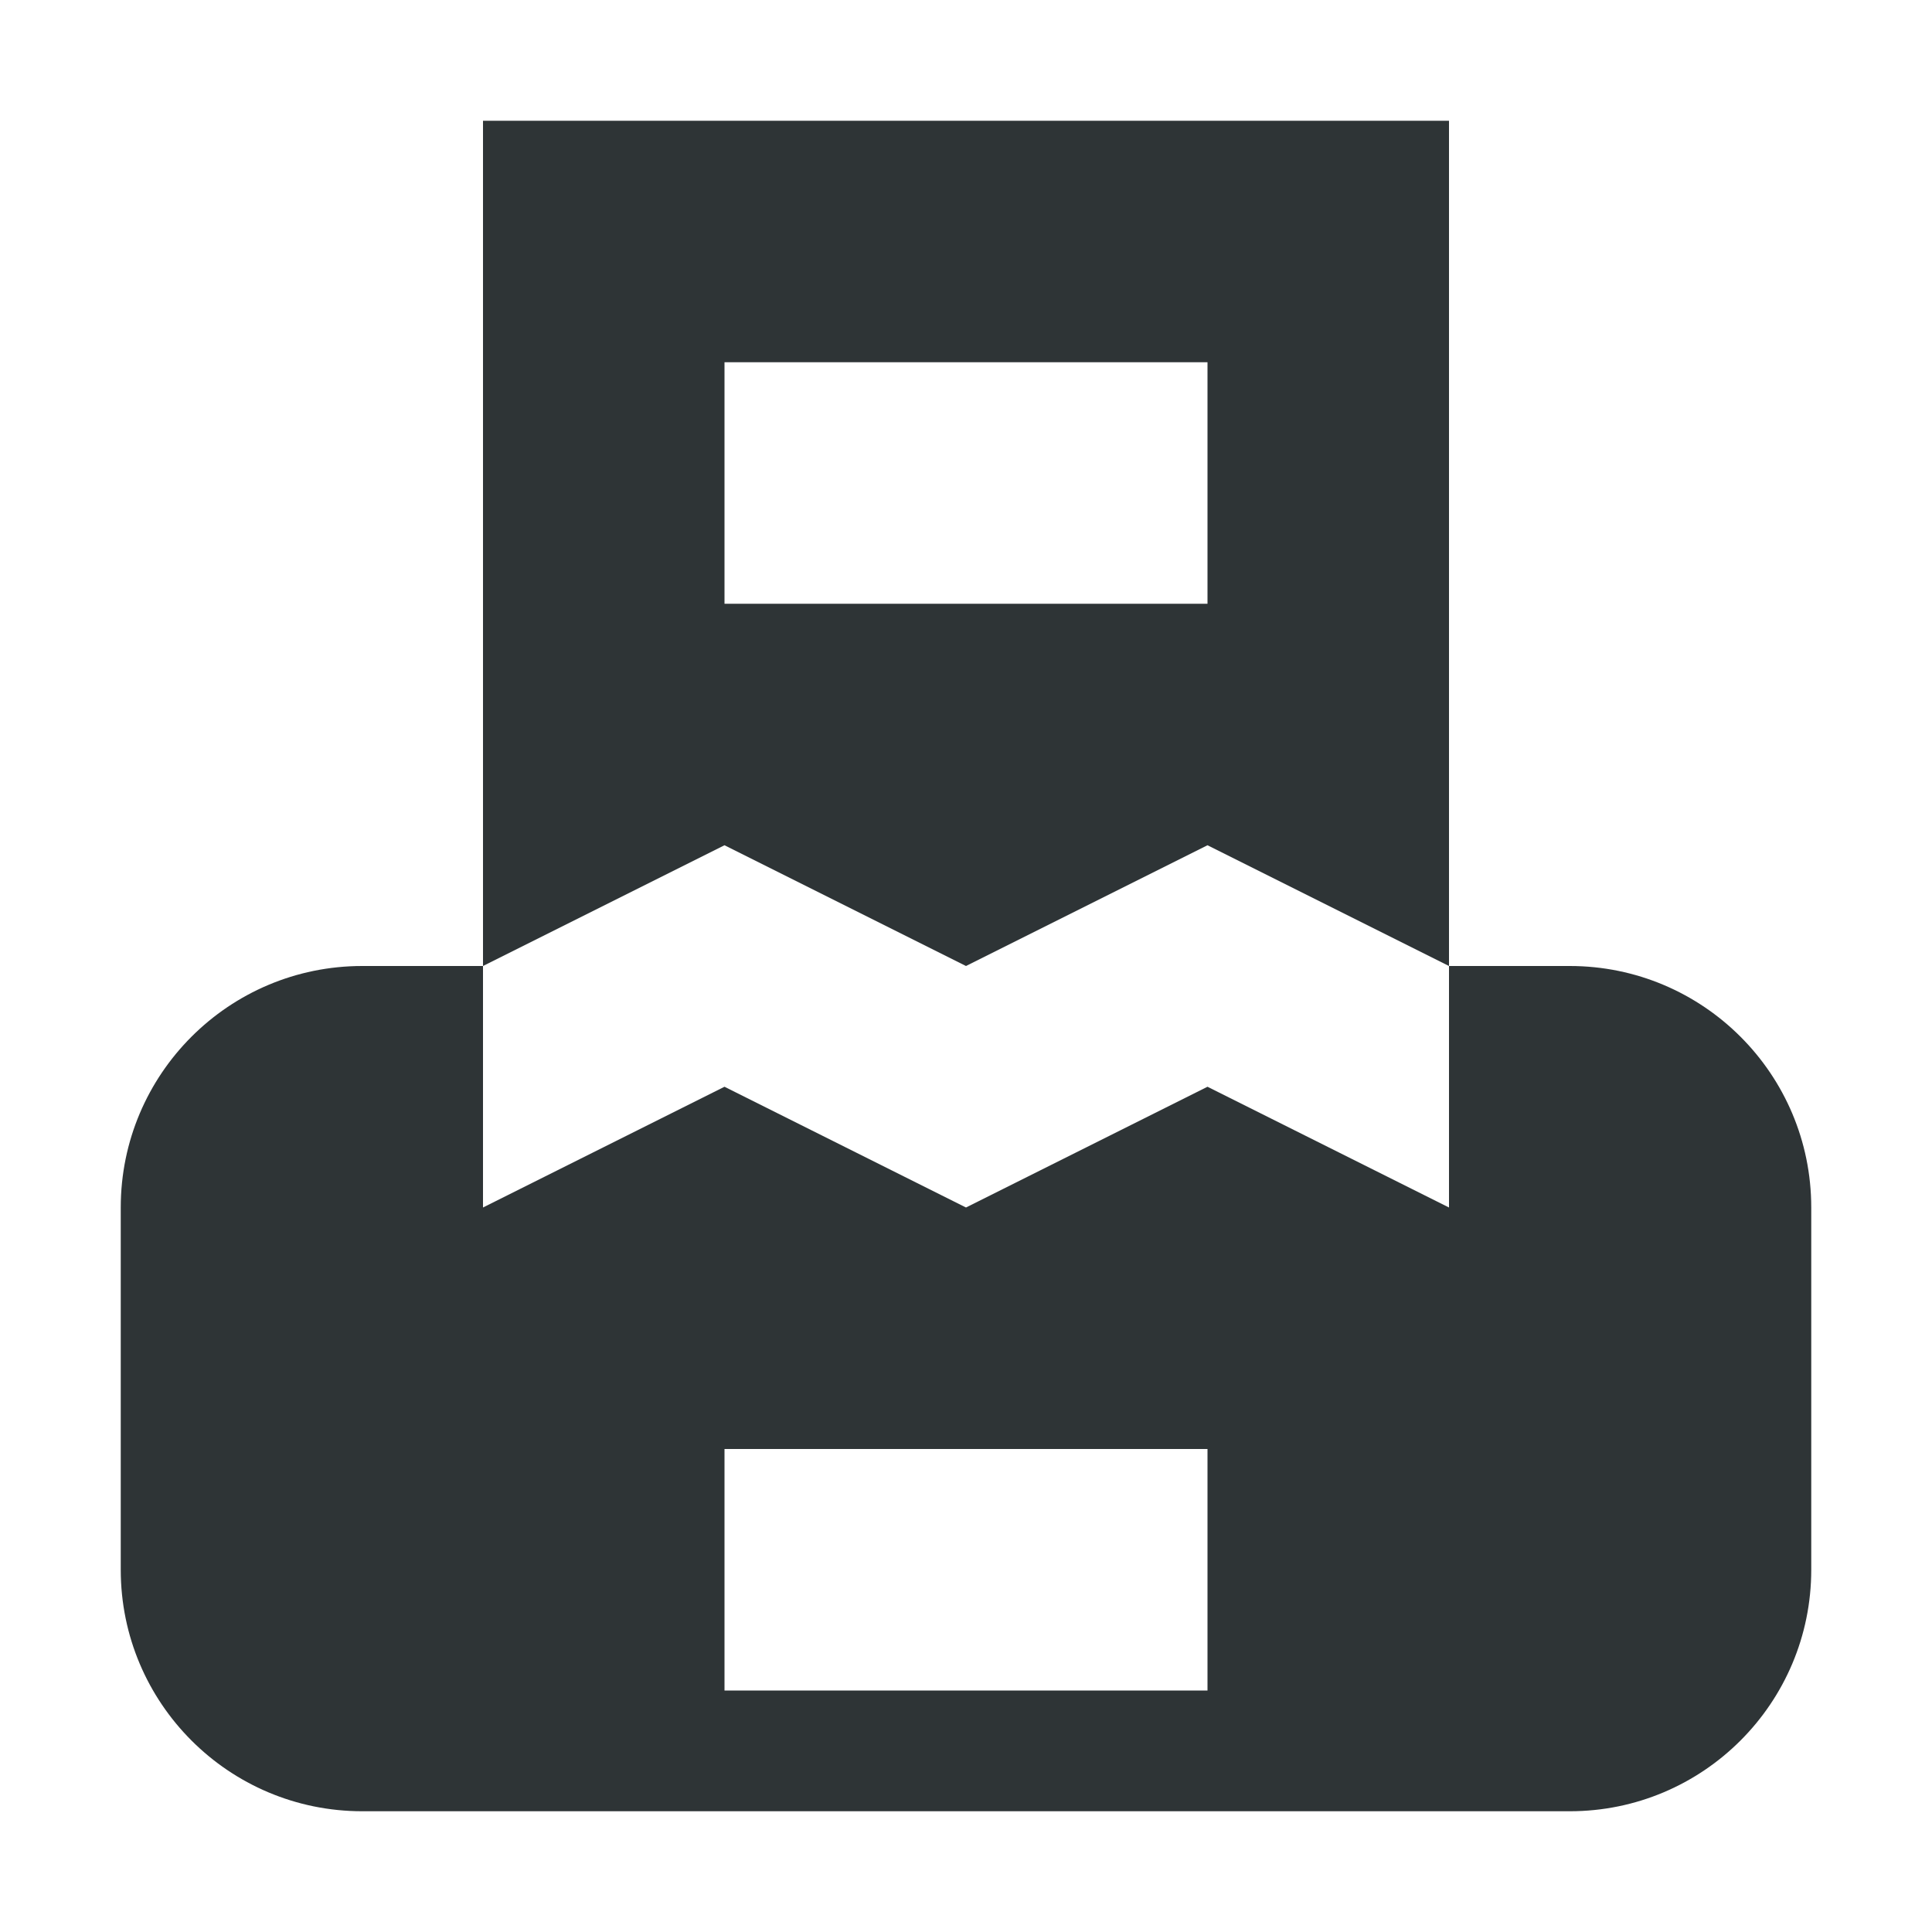
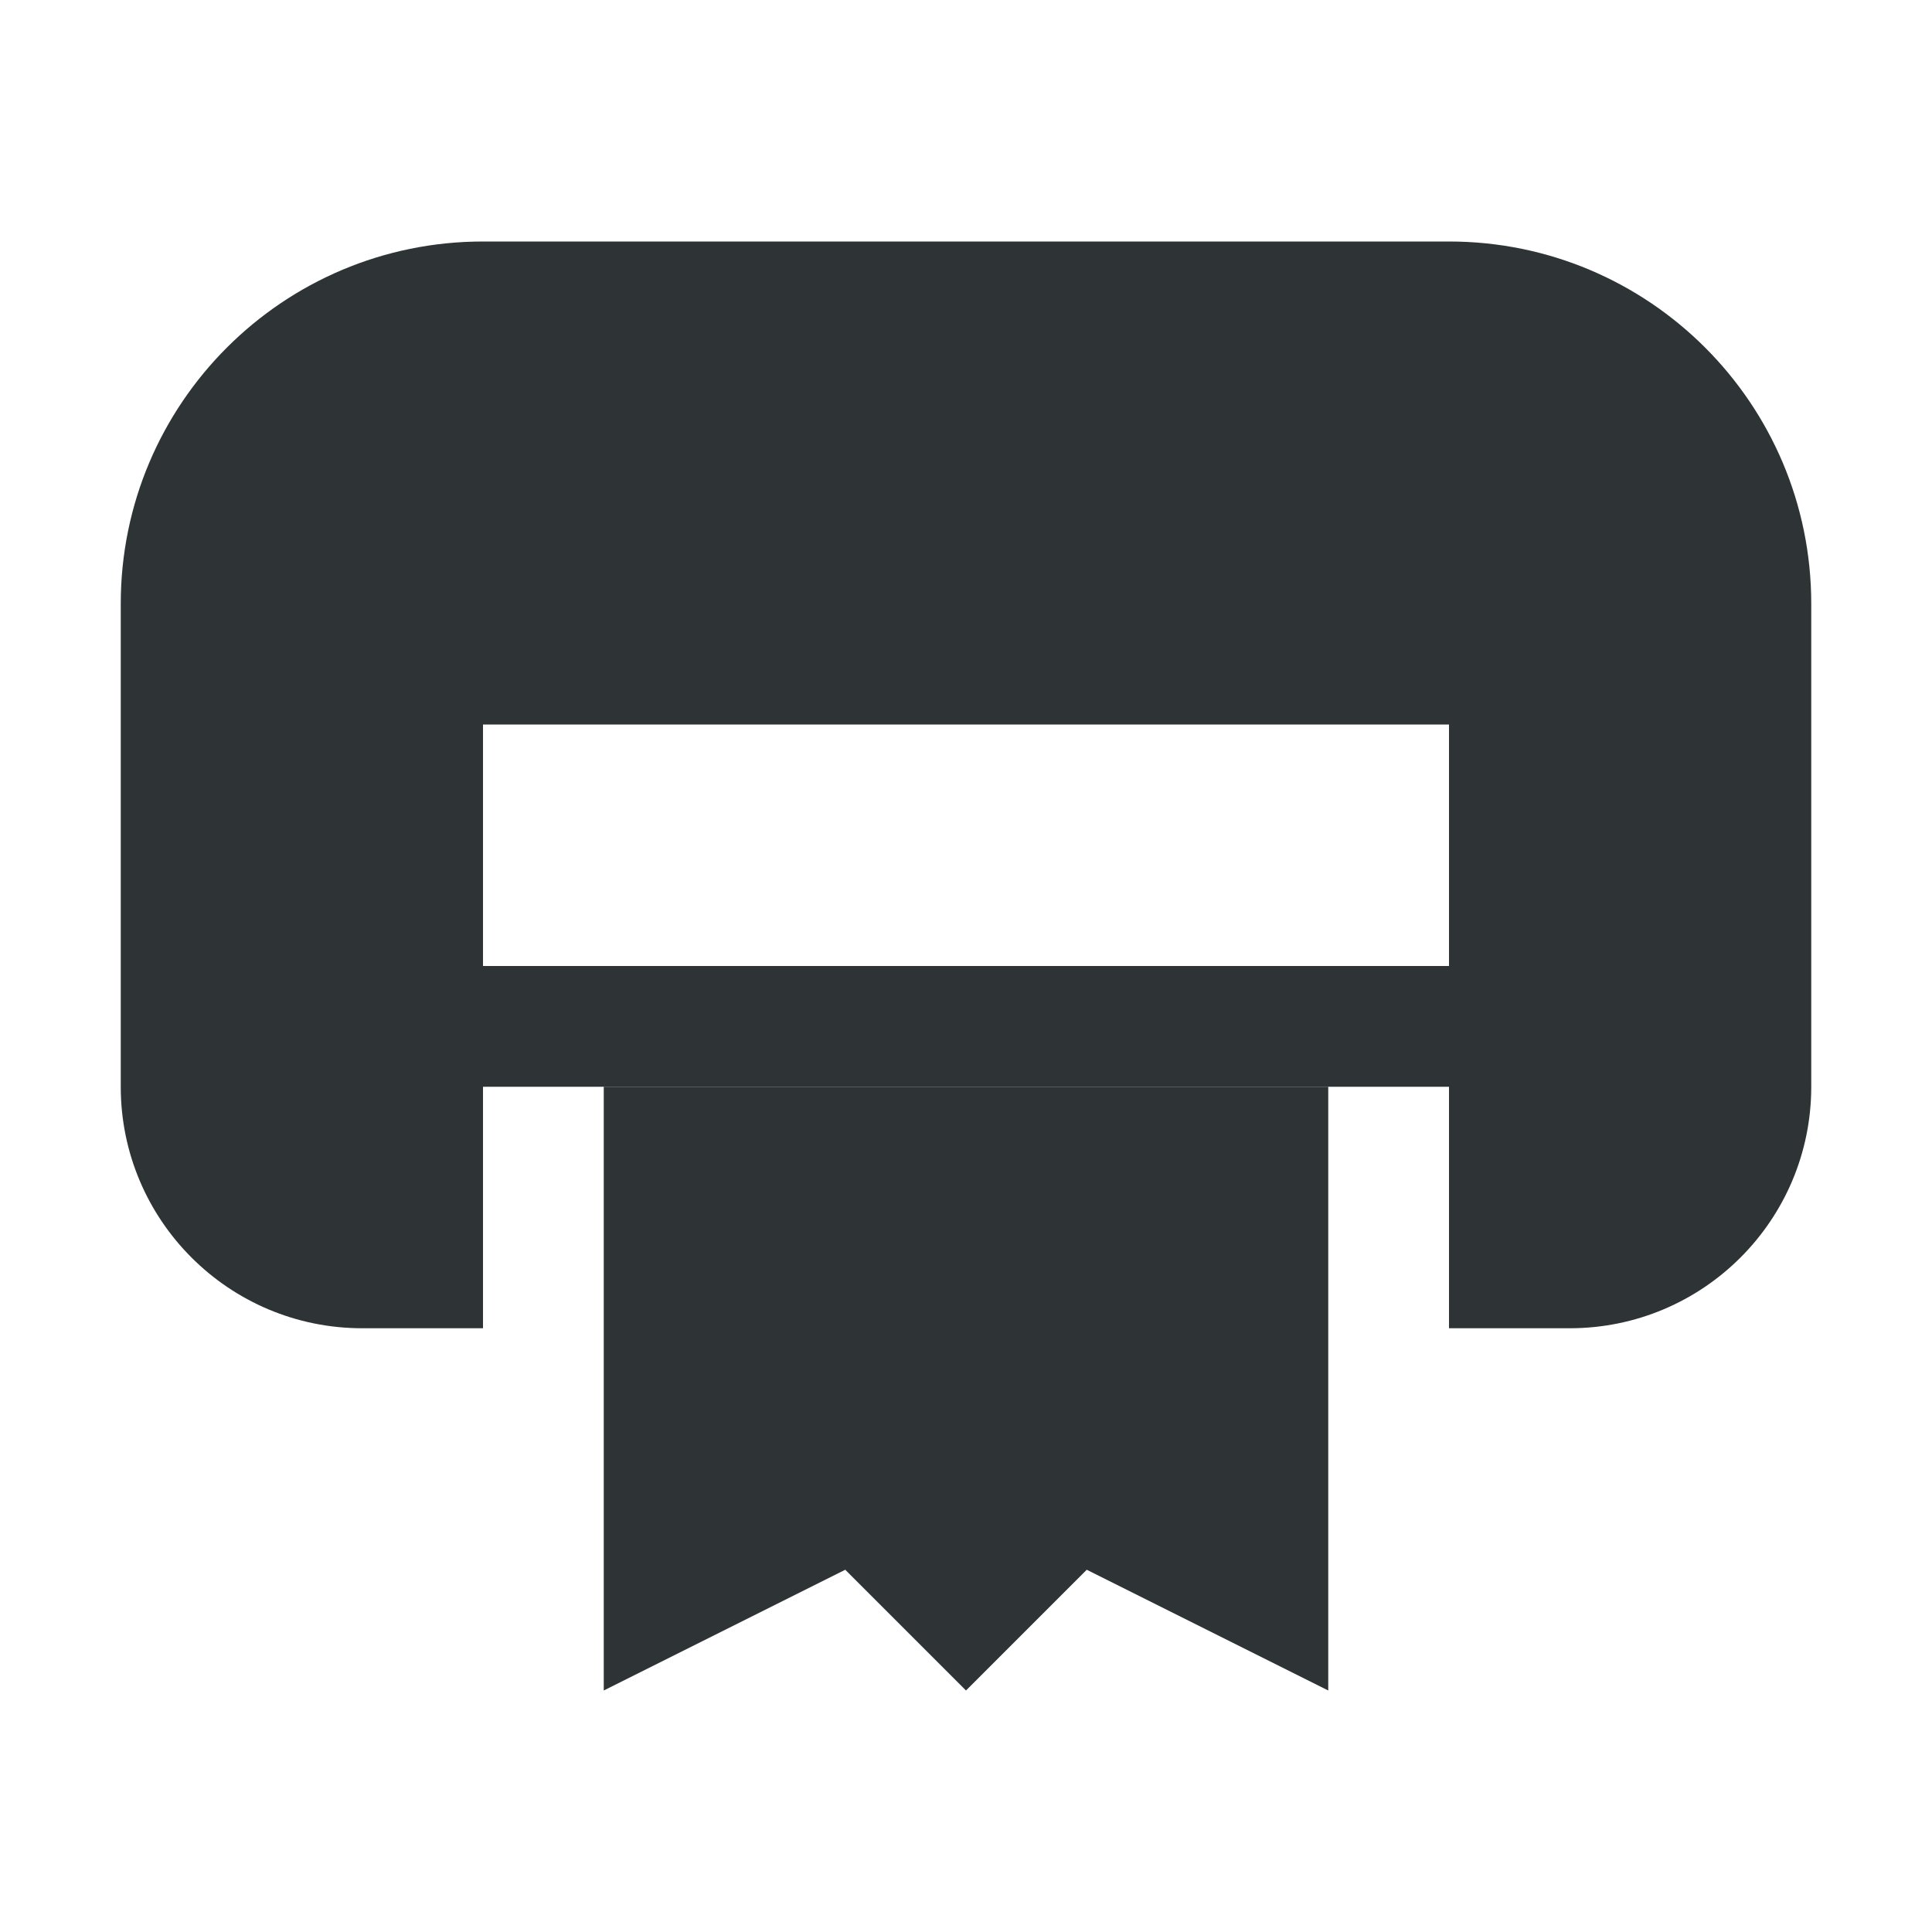
<svg xmlns="http://www.w3.org/2000/svg" width="16" height="16" viewBox="0 0 16 16">
  <g fill="#2e3436">
-     <path fill-rule="evenodd" d="M4 1h8v7l-2-1-2 1-2-1-2 1zm2 2v2h4V3z" />
-     <path fill-rule="evenodd" d="M3 8h1v2l2-1 2 1 2-1 2 1V8h1a2 2 0 0 1 2 2v3a2 2 0 0 1-2 2H3a2 2 0 0 1-2-2v-3a2 2 0 0 1 2-2zm3 4v2h4v-2z" />
+     <path fill-rule="evenodd" d="M4 2h8a3 3 0 0 1 3 3v4a2 2 0 0 1-2 2h-1V9H4v2H3a2 2 0 0 1-2-2V5a3 3 0 0 1 3-3zm0 4v2h8V6z" />
+     <path d="M5 9h6v5l-2-1-1 1-1-1-2 1z" />
  </g>
</svg>
